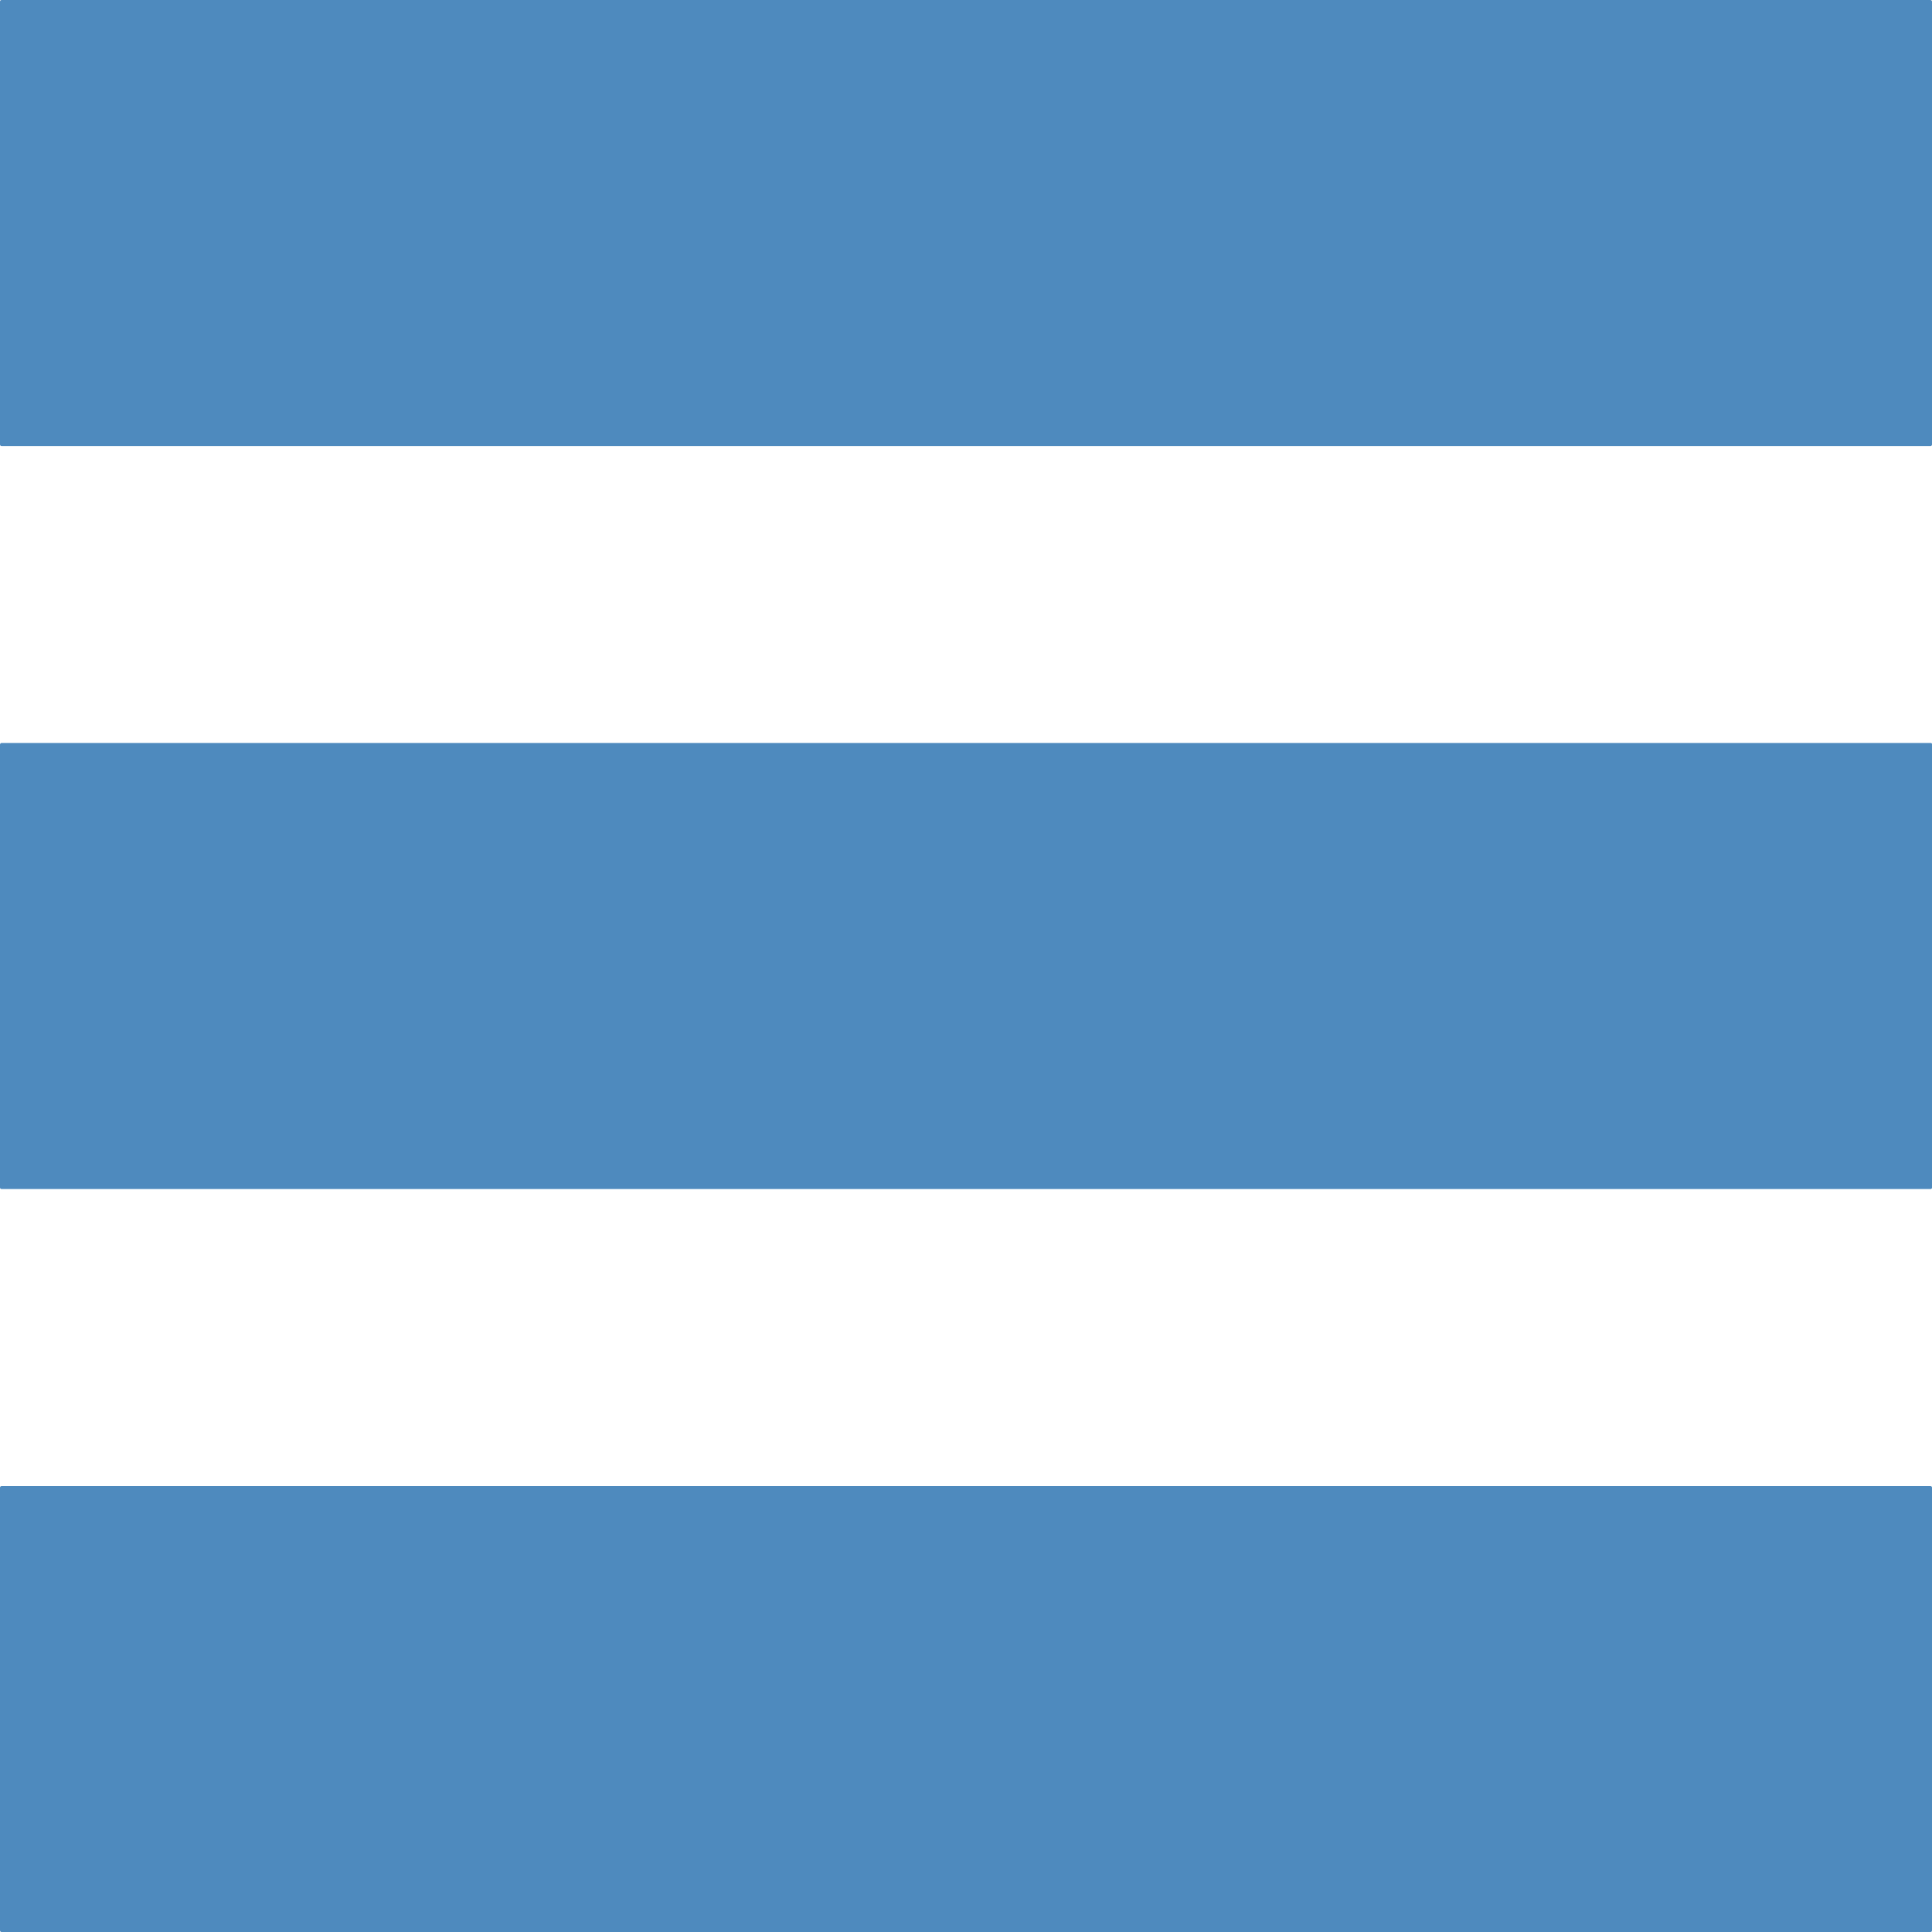
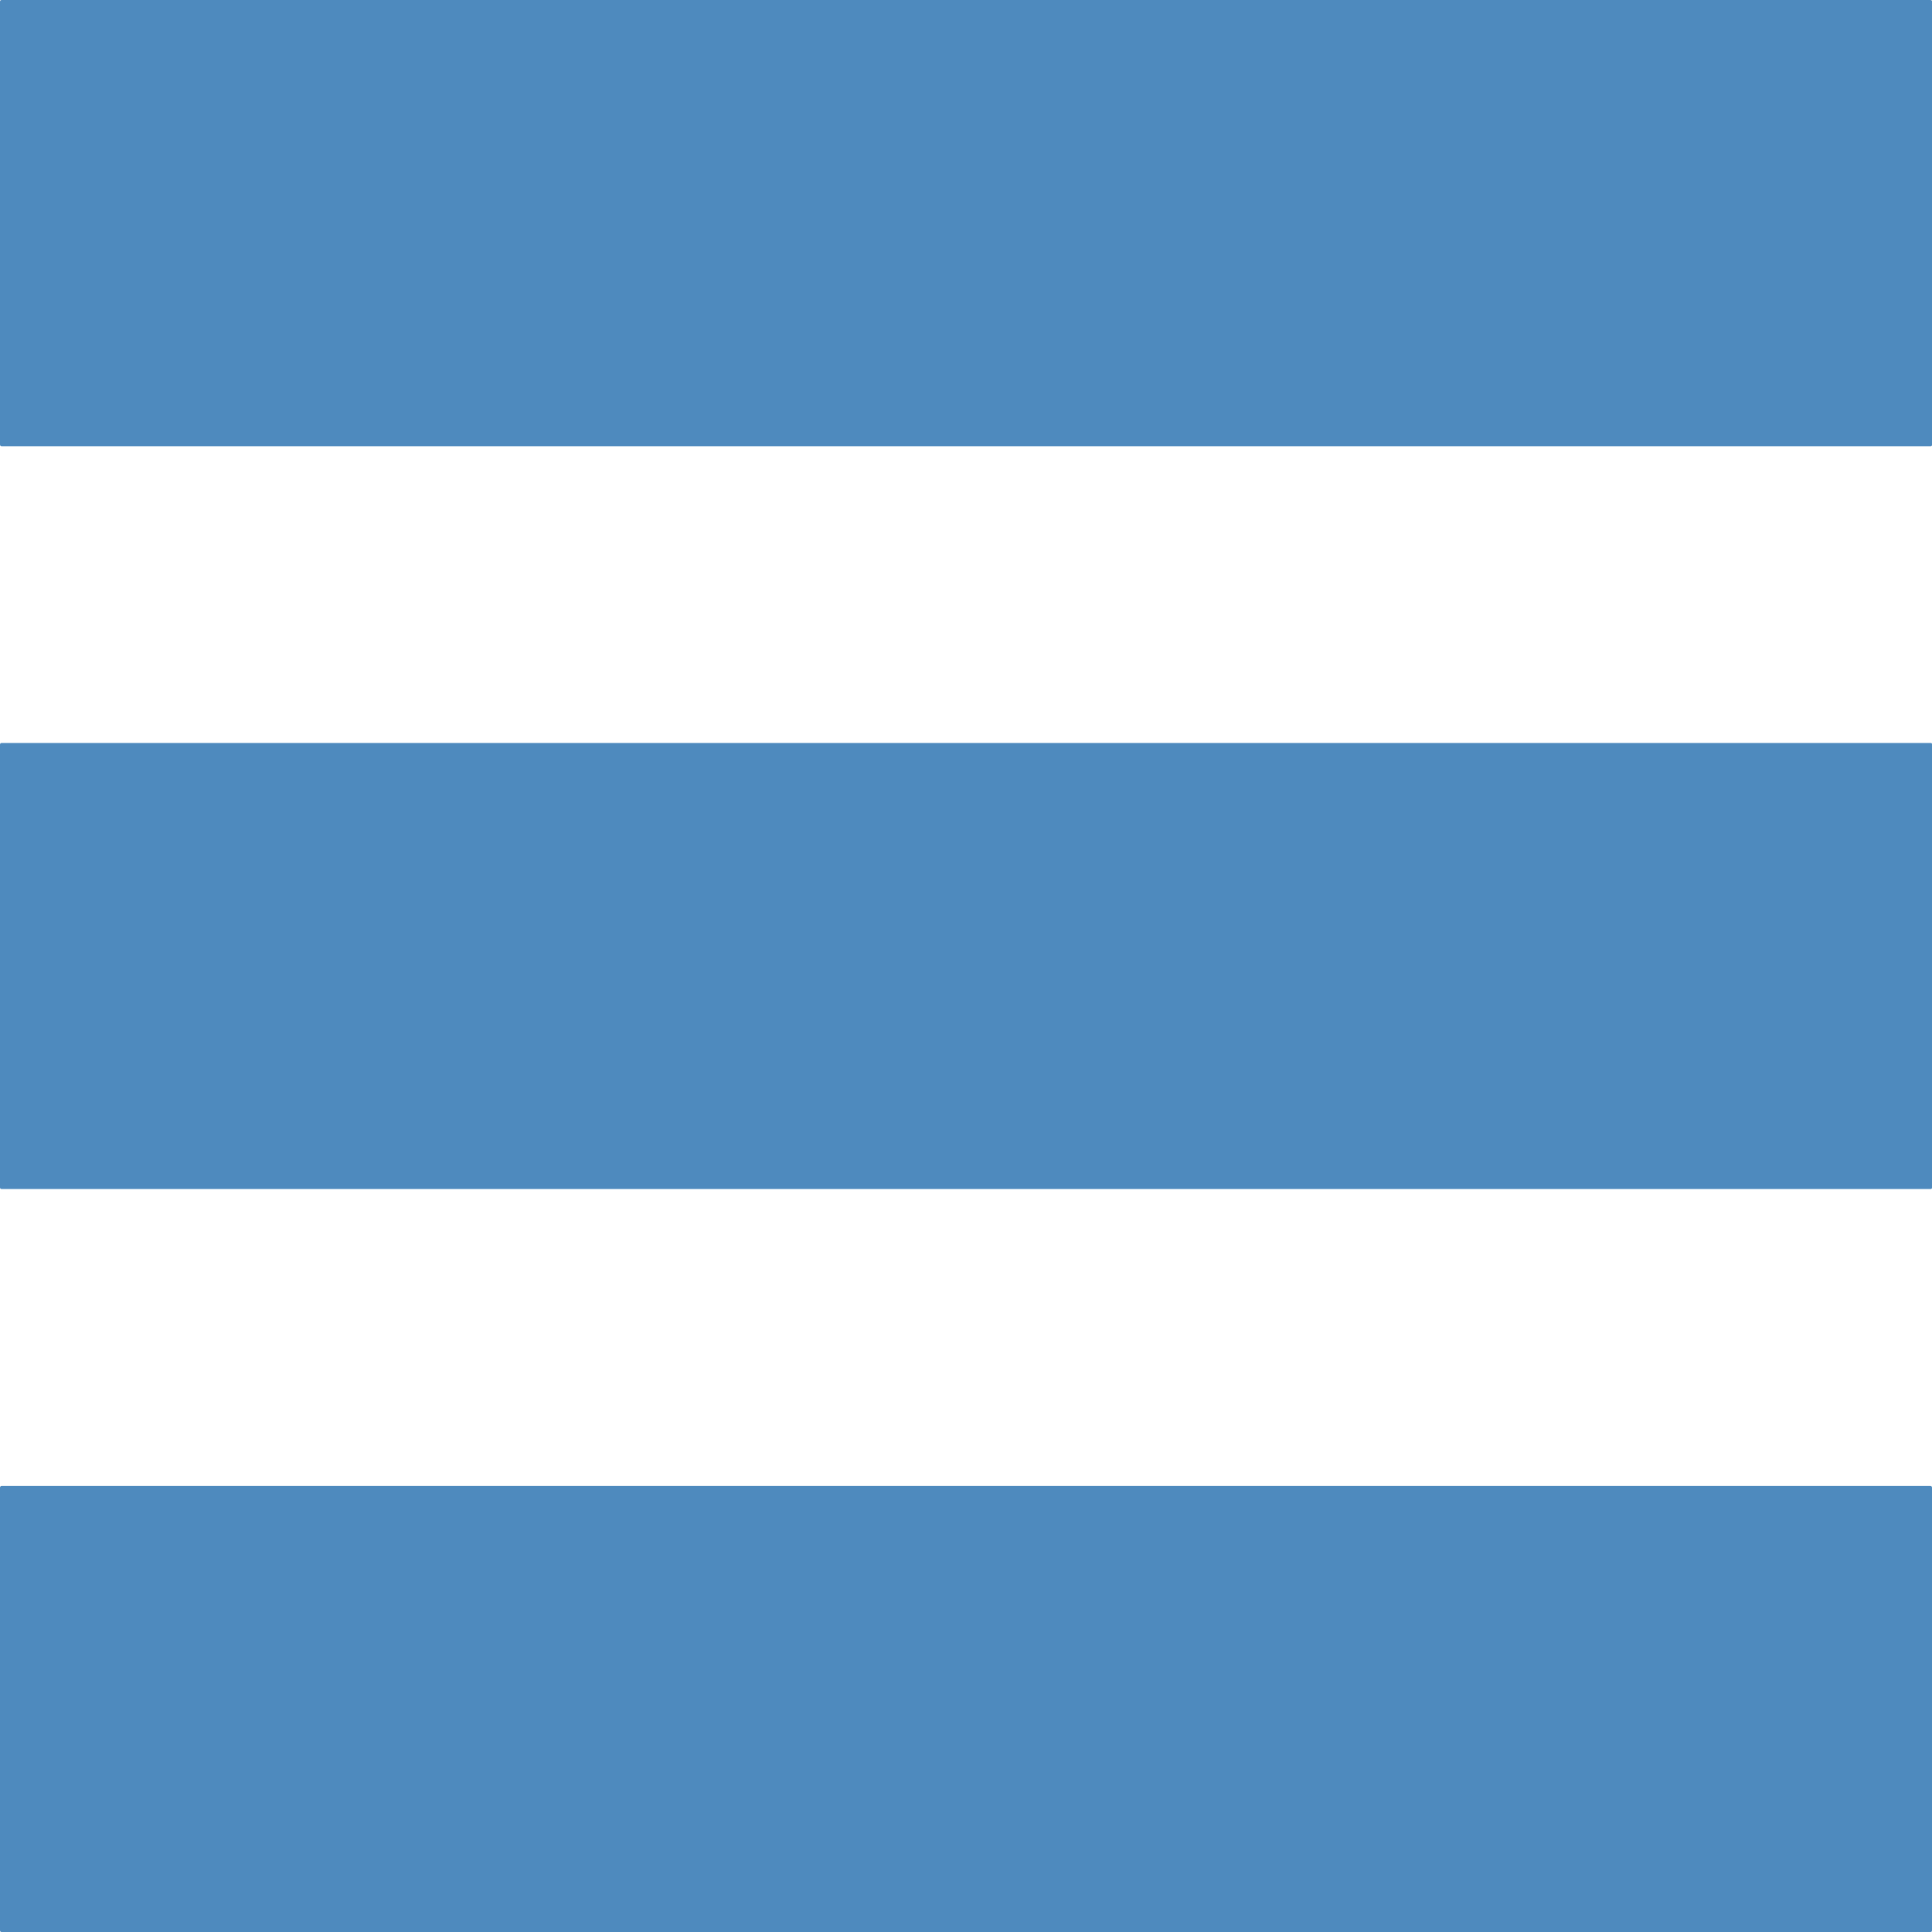
<svg xmlns="http://www.w3.org/2000/svg" width="20" height="20" viewBox="0 0 20 20">
  <g>
    <path fill="none" d="M0 0h20v20H0z" />
-     <path d="M0 4.602c0 .008.007.015.016.015h19.97c.007 0 .014-.007.014-.015V.016c0-.01-.007-.016-.016-.016H.016C.006 0 0 .007 0 .016v4.586z" fill="#4E8ABE" />
-     <path d="M0 19.984c0 .01.007.016.016.016h19.97c.007 0 .014-.007.014-.016V15.4c0-.01-.007-.016-.016-.016H.016c-.01 0-.016.008-.016.016v4.584z" fill="#4E8ABE" />
-     <path d="M0 12.293c0 .01.007.016.016.016h19.97c.008 0 .015-.008.015-.017V7.707c0-.01-.006-.016-.015-.016H.015C.008 7.69 0 7.7 0 7.708v4.586z" fill="#4E8ABE" />
+     <path fill="#4E8ABE" d="M0 4.602c0 .01.007.017.016.017h19.97c.01 0 .015-.008.015-.018V.016c0-.01-.006-.016-.016-.016H.016C.006 0 0 .007 0 .016v4.586z" />
+     <path fill="#4E8ABE" d="M0 19.984c0 .01.006.016.016.016h19.97c.008 0 .014-.007.014-.016V15.4c0-.01-.006-.017-.016-.017H.016c-.01 0-.016.008-.016.017v4.584z" />
+     <path fill="#4E8ABE" d="M0 12.293c0 .01.007.016.016.016h19.97c.01 0 .015-.008.015-.017V7.707c0-.01-.005-.016-.015-.016H.015C.006 7.69 0 7.7 0 7.708v4.586z" />
  </g>
</svg>
